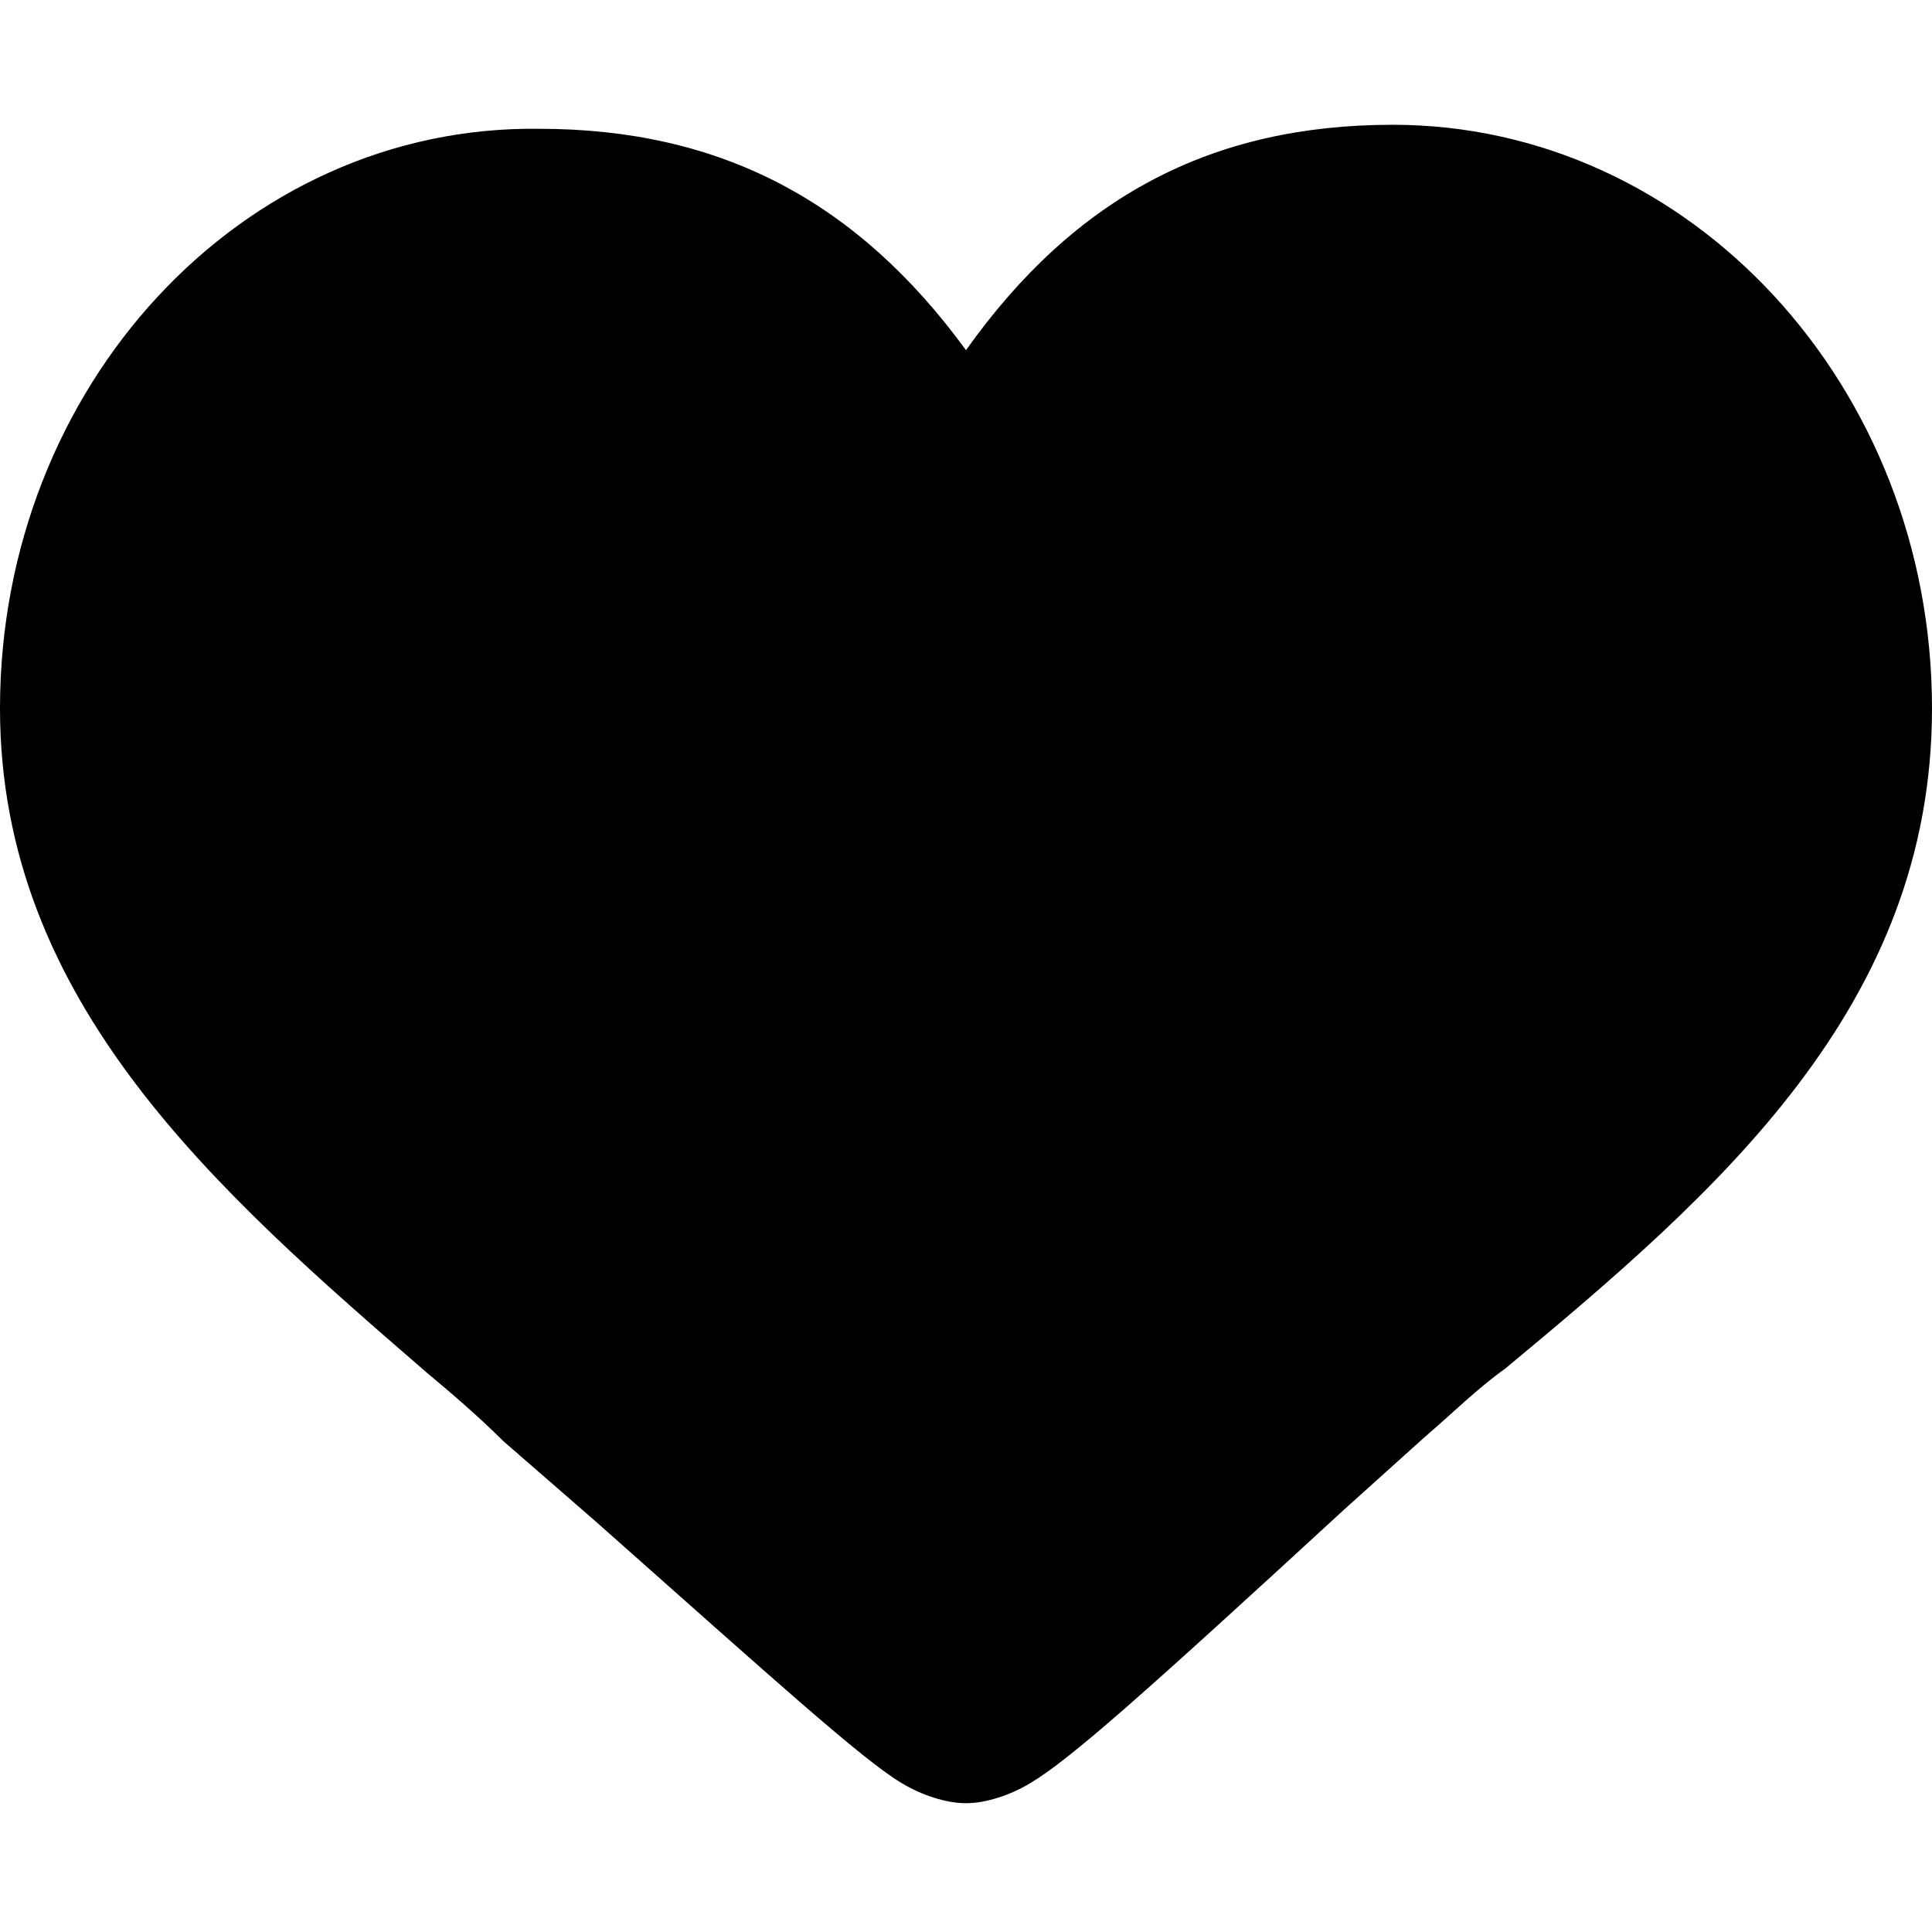
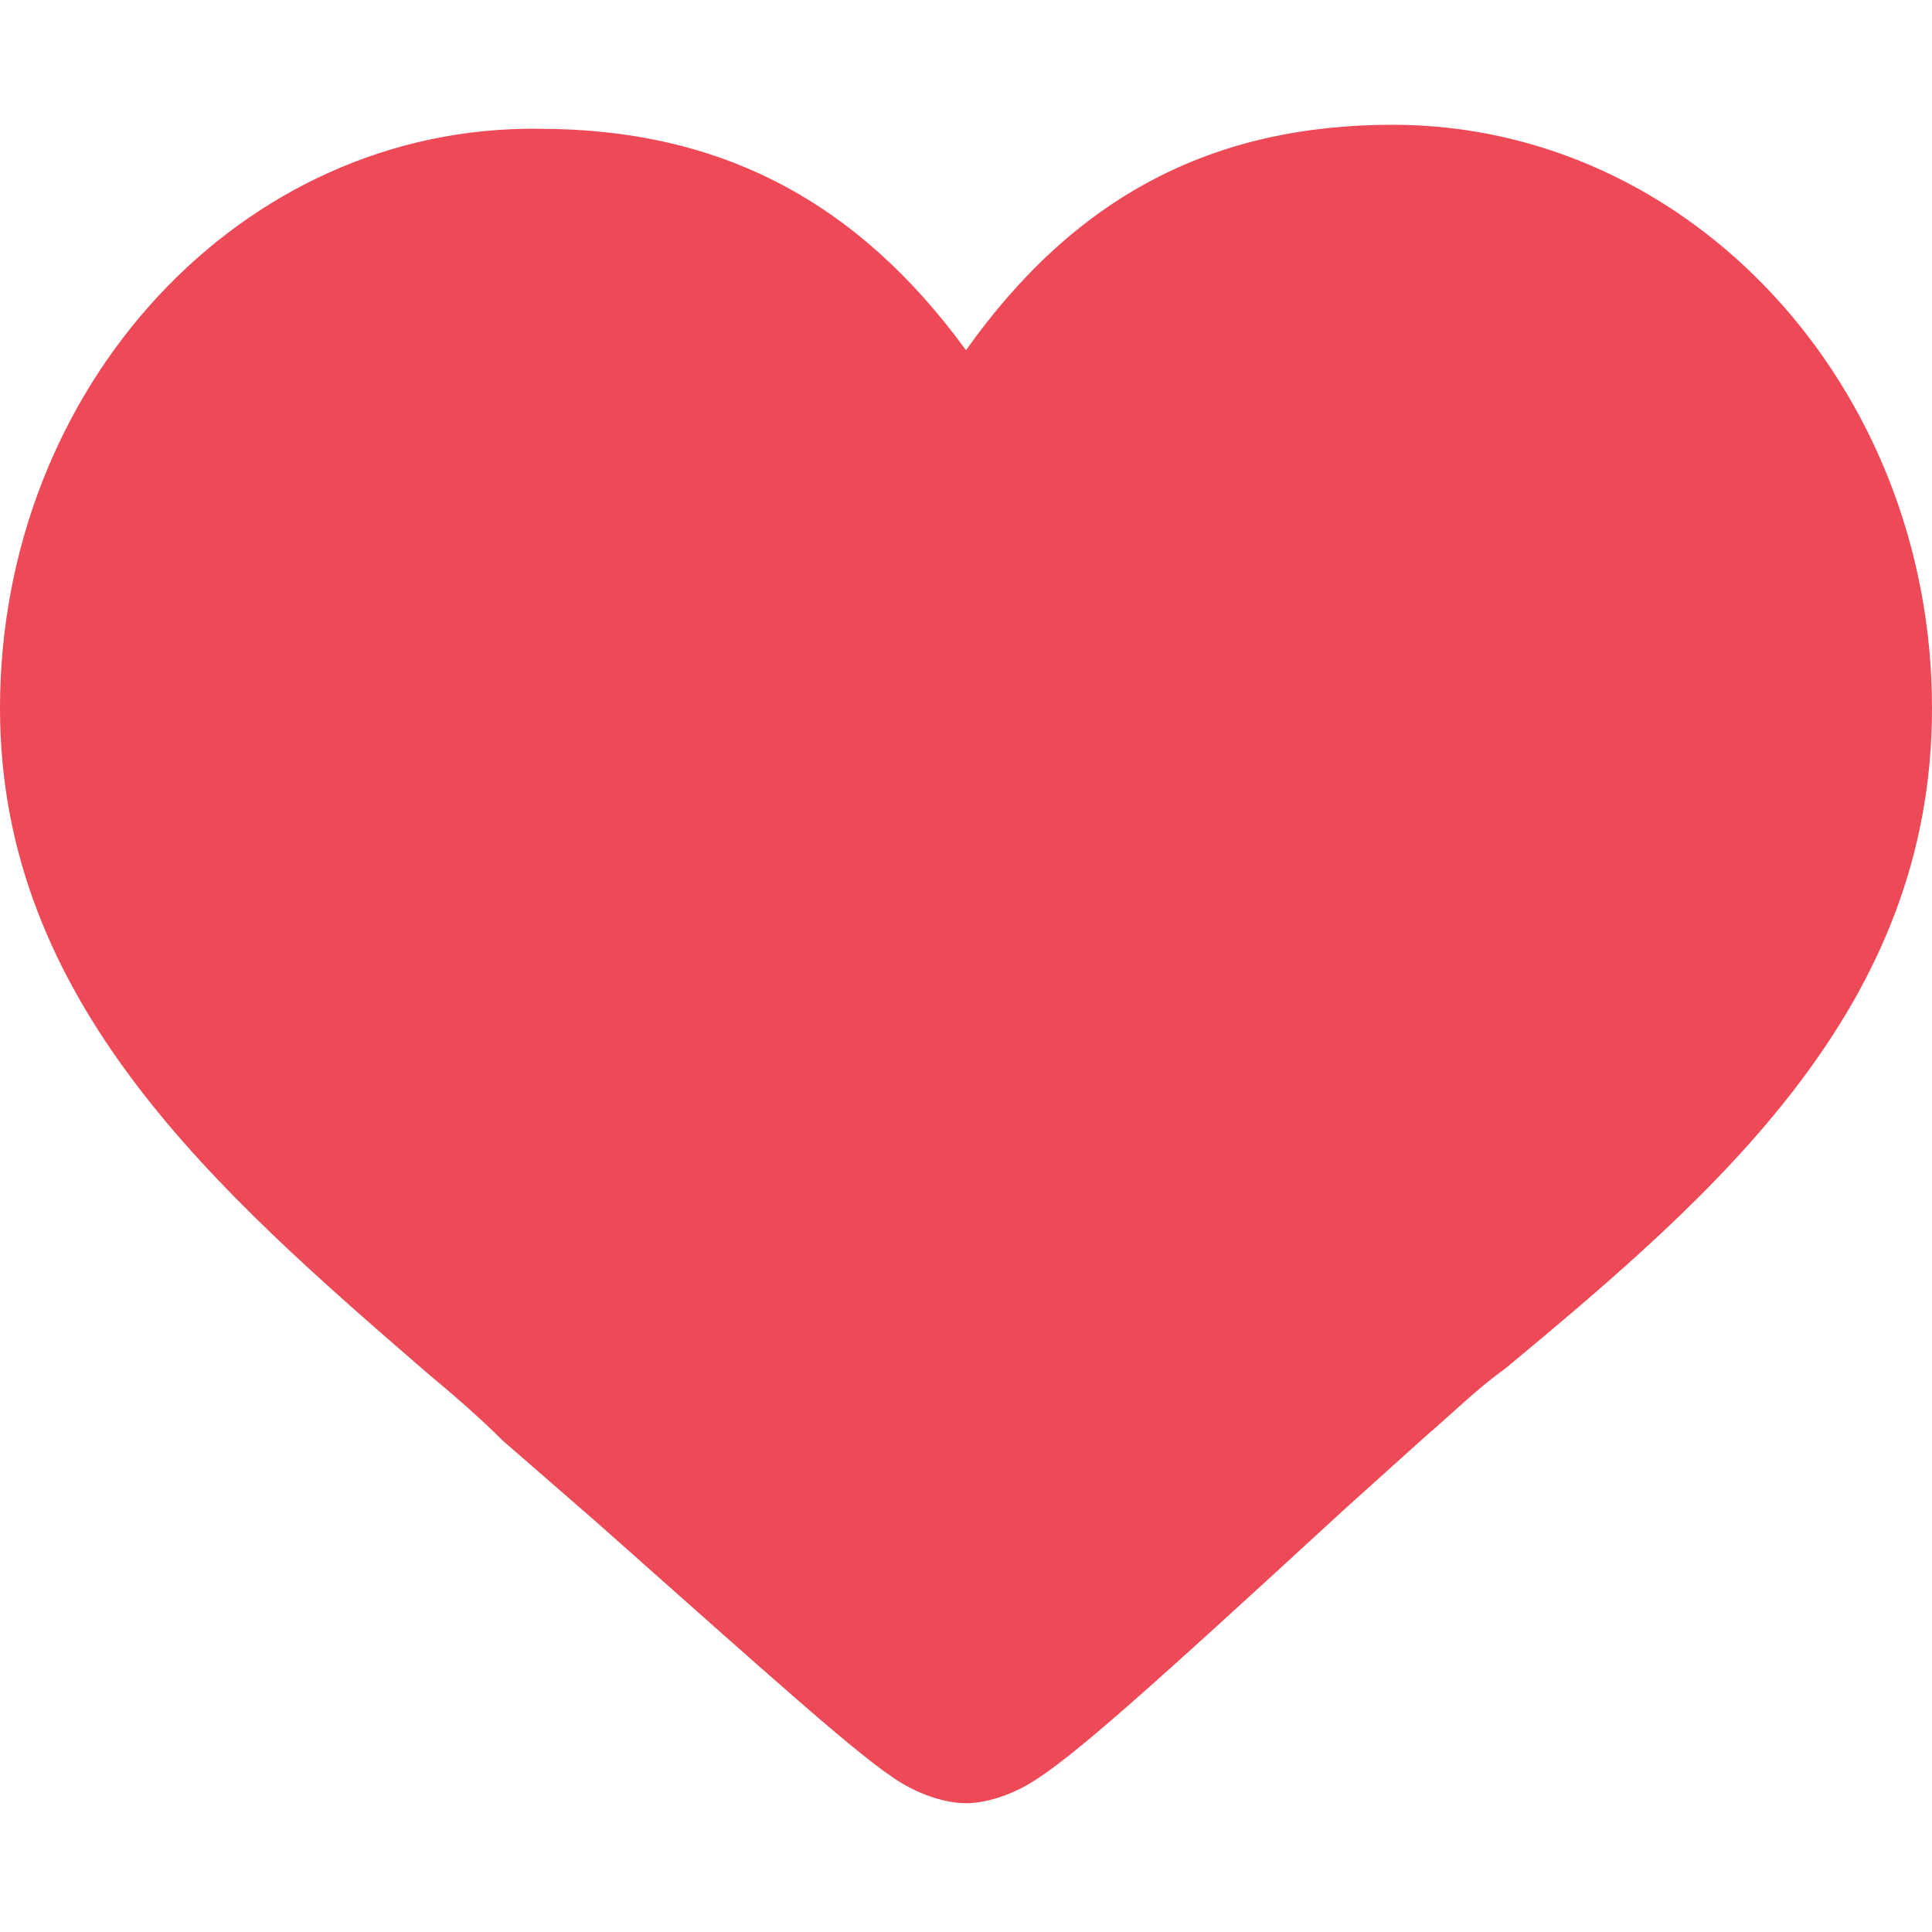
- <svg xmlns="http://www.w3.org/2000/svg" aria-label="Hareket Akışı" height="22" viewBox="0 0 48 48" width="22">
-   <path fill="currentColor" d="M34.6 3.1c-4.5 0-7.9 1.8-10.6 5.6-2.7-3.7-6.1-5.5-10.6-5.5C6 3.1 0 9.6 0 17.6c0 7.3 5.4 12 10.6 16.5.6.5 1.3 1.1 1.9 1.7l2.3 2c4.4 3.9 6.6 5.9 7.6 6.5.5.3 1.1.5 1.6.5s1.1-.2 1.6-.5c1-.6 2.8-2.2 7.8-6.8l2-1.8c.7-.6 1.3-1.2 2-1.7C42.7 29.6 48 25 48 17.6c0-8-6-14.5-13.4-14.5z" />
+ <svg aria-label="Beğenmekten Vazgeç" class="_8-yf5 " fill="#ed4956" height="24" viewBox="0 0 48 48" width="24">
+   <path d="M34.6 3.1c-4.5 0-7.9 1.8-10.6 5.6-2.7-3.7-6.1-5.5-10.6-5.5C6 3.1 0 9.6 0 17.6c0 7.3 5.4 12 10.6 16.5.6.5 1.3 1.1 1.9 1.7l2.3 2c4.4 3.9 6.6 5.9 7.6 6.5.5.3 1.1.5 1.6.5s1.1-.2 1.6-.5c1-.6 2.8-2.2 7.8-6.8l2-1.8c.7-.6 1.3-1.2 2-1.7C42.7 29.6 48 25 48 17.6c0-8-6-14.5-13.4-14.5z" />
</svg>
